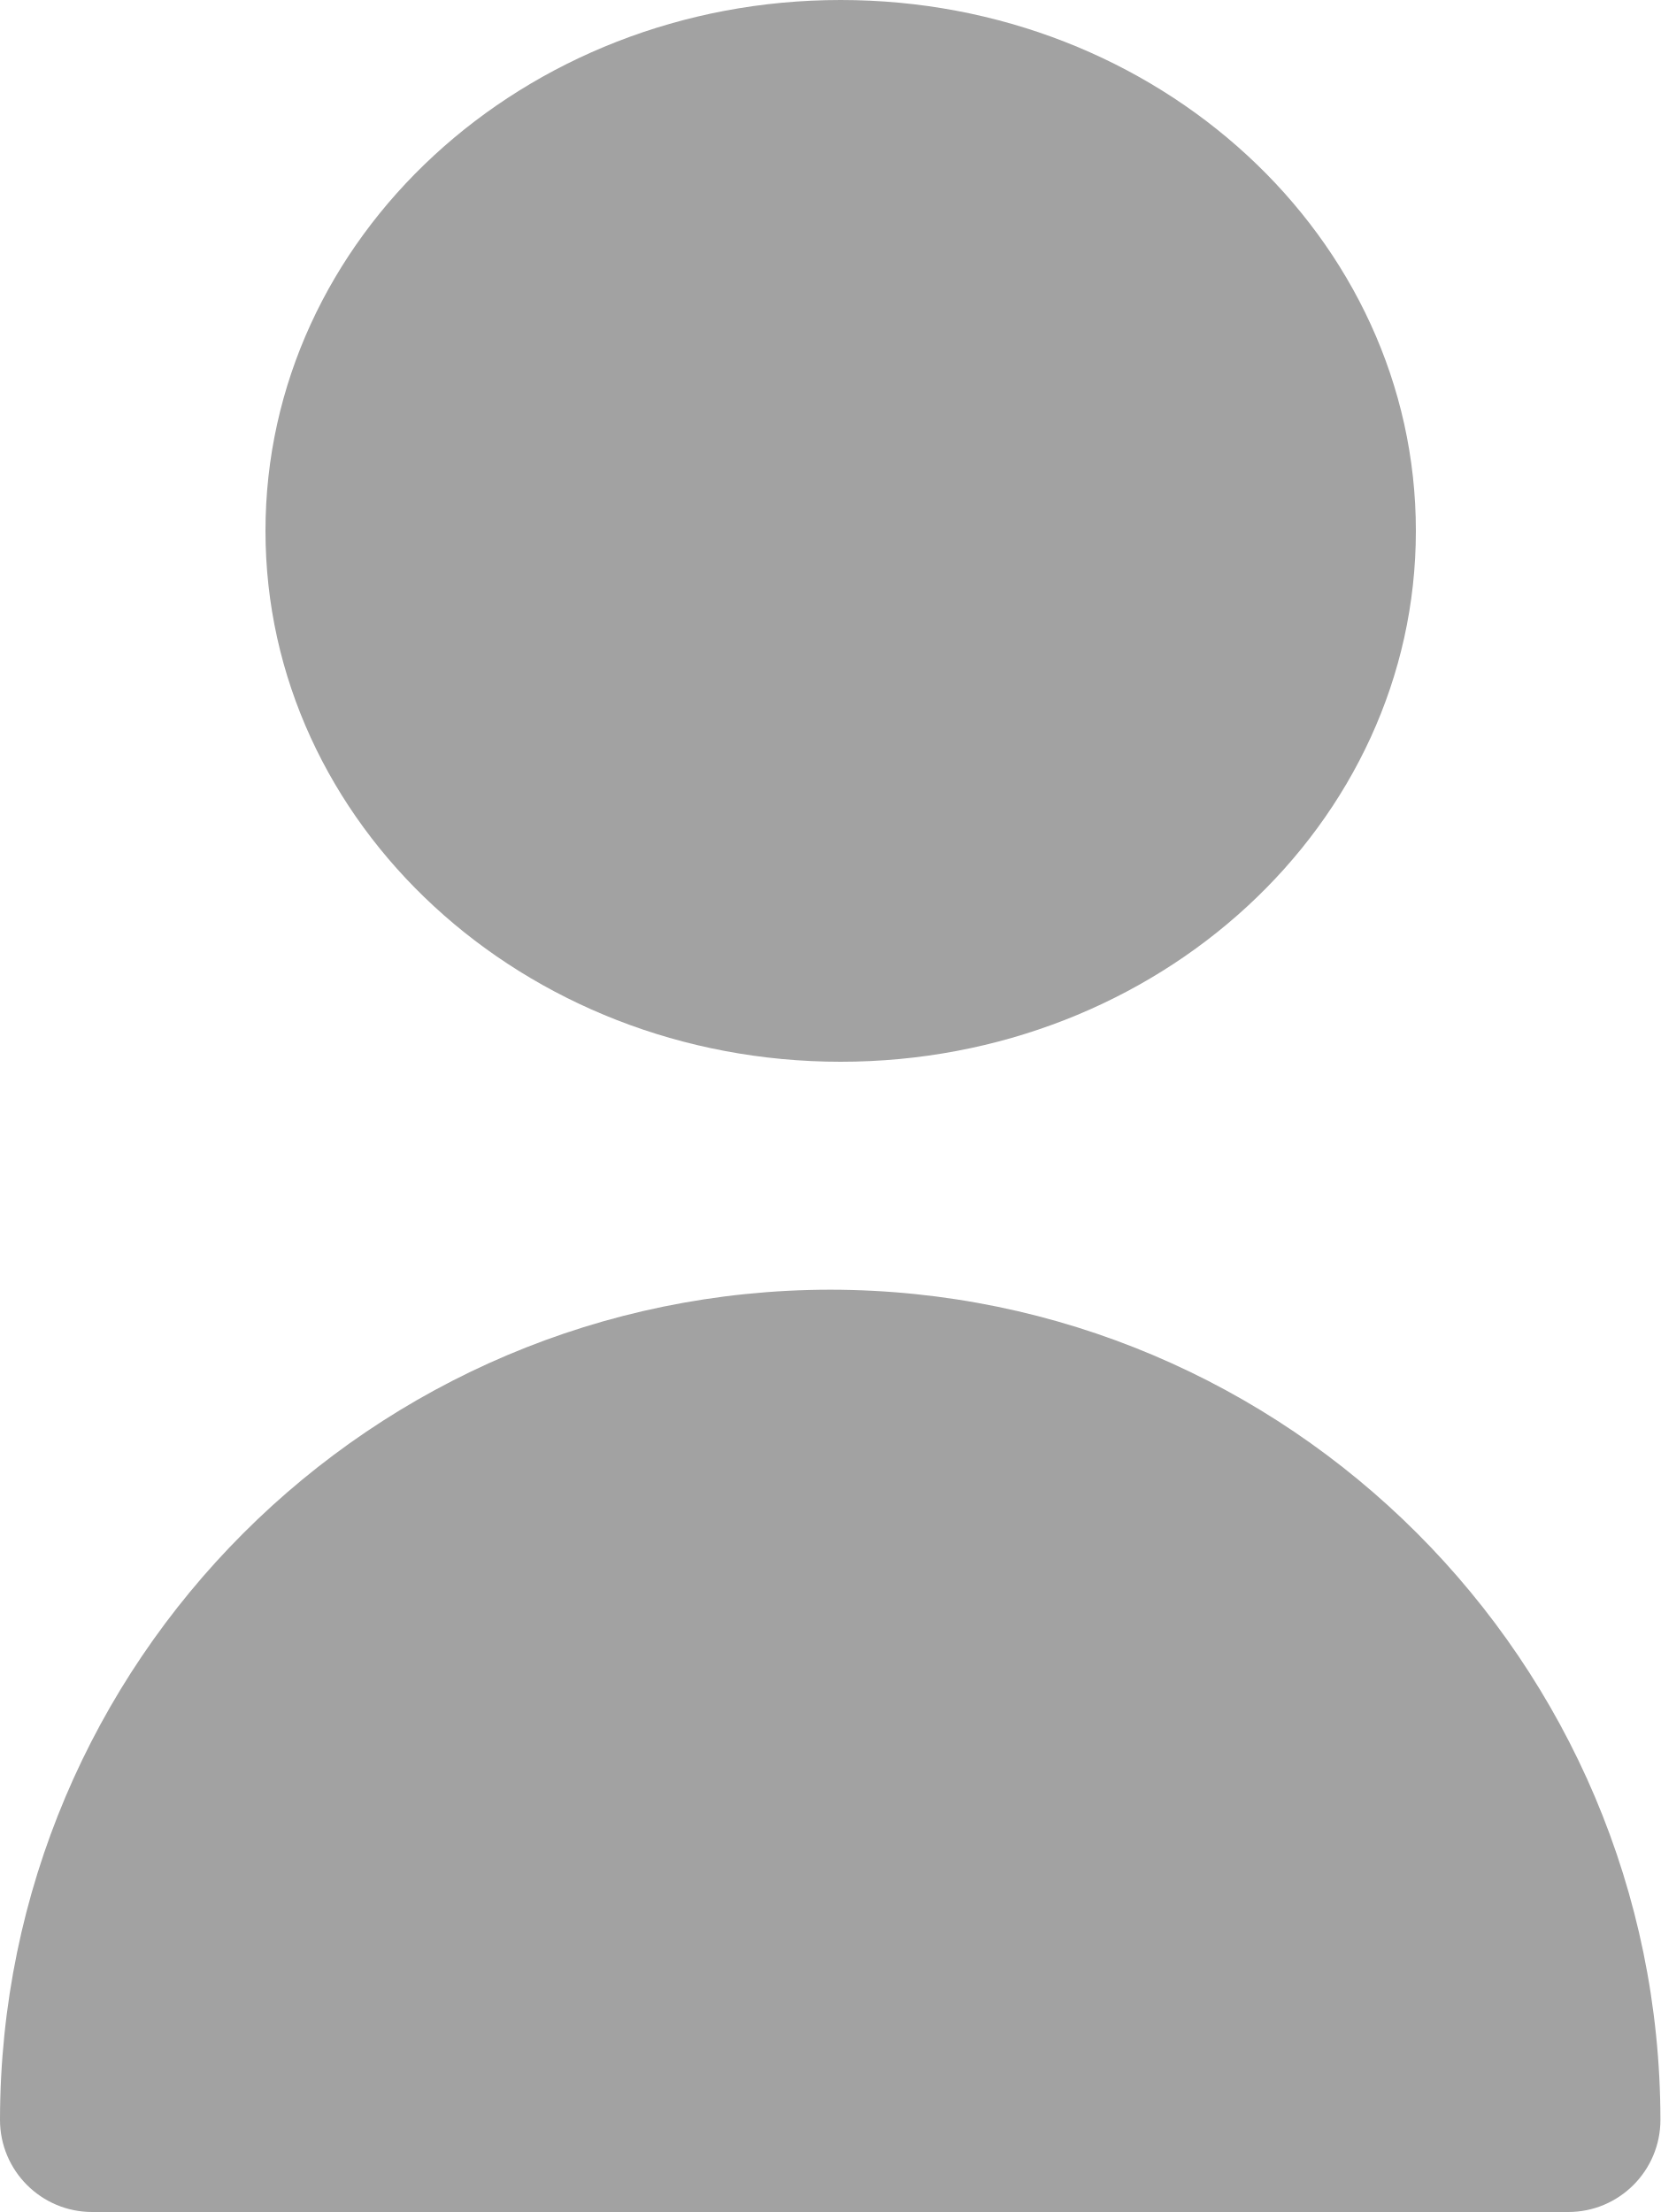
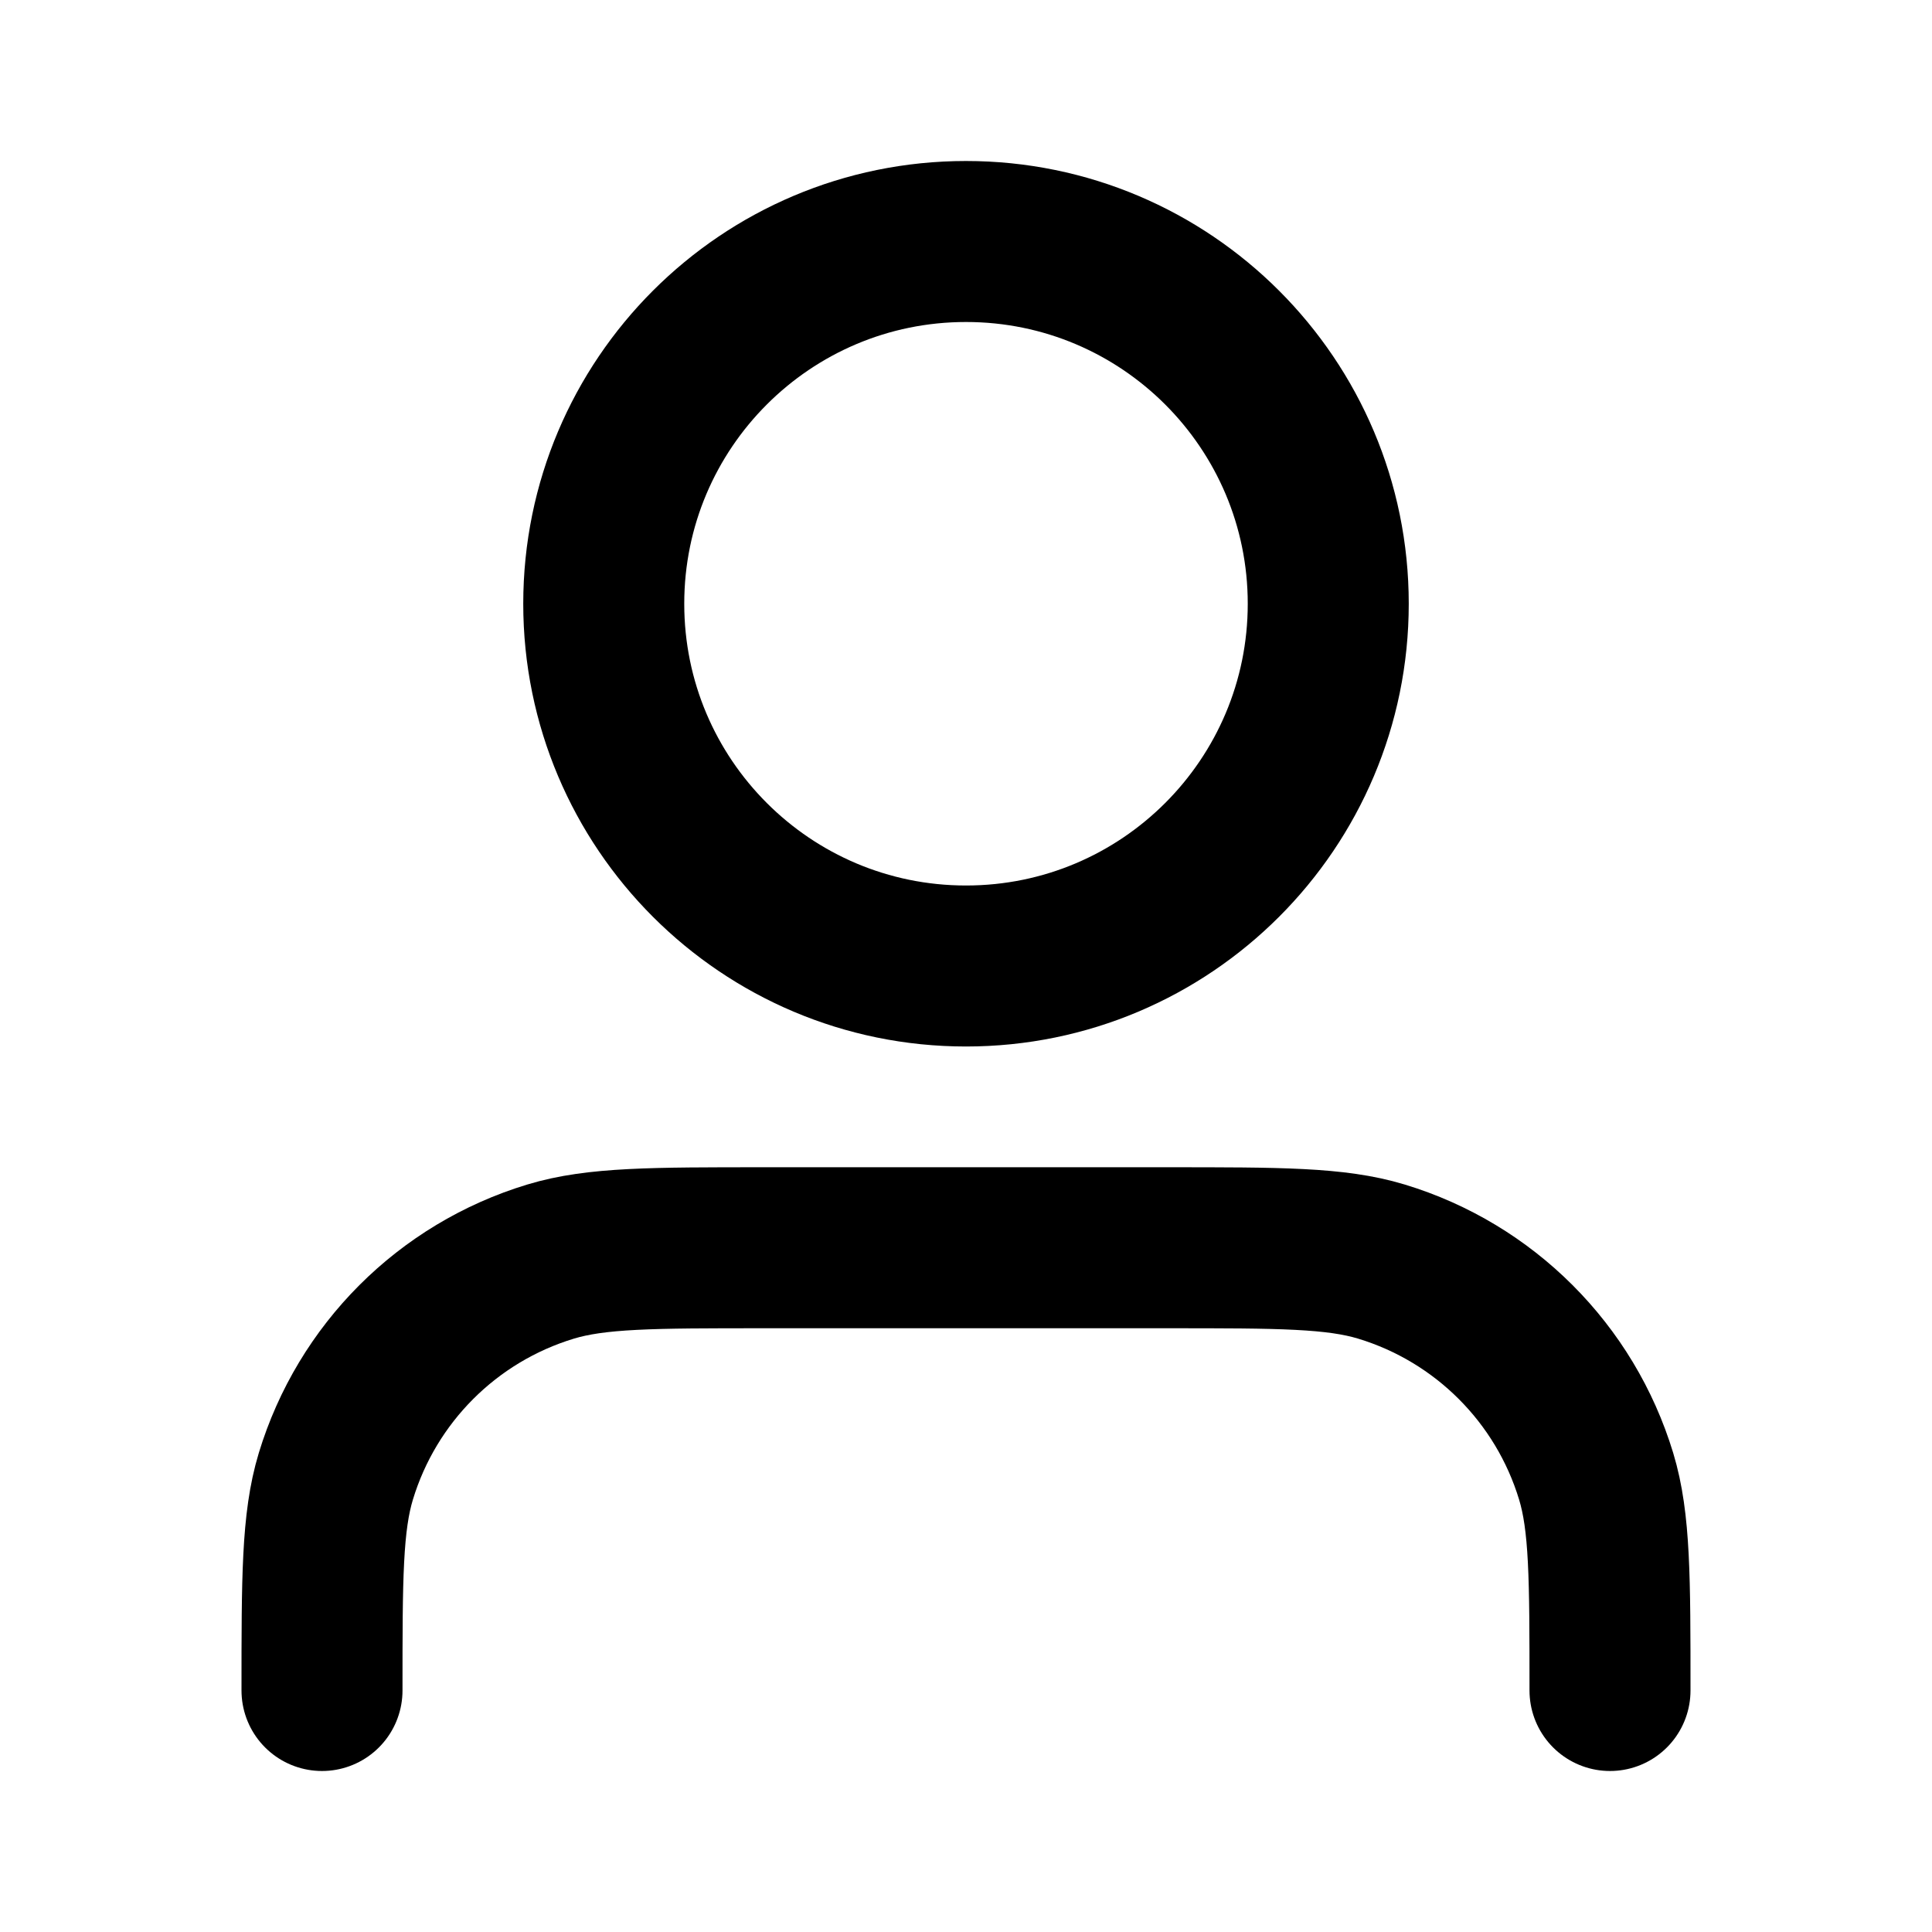
- <svg xmlns="http://www.w3.org/2000/svg" width="18.014" height="24" viewBox="0 0 18.014 24">
-   <g id="user" transform="translate(-64 -0.019)">
-     <ellipse id="Ellipse_294" data-name="Ellipse 294" cx="6.24" cy="5.76" rx="6.24" ry="5.76" transform="translate(66.88 0.019)" fill="#a2a2a2" />
-     <path id="Path_1539" data-name="Path 1539" d="M73.007,298.667A9.017,9.017,0,0,0,64,307.674a1,1,0,0,0,1,1H81.013a1,1,0,0,0,1-1A9.017,9.017,0,0,0,73.007,298.667Z" transform="translate(0 -284.655)" fill="#a2a2a2" />
-   </g>
+ <svg xmlns="http://www.w3.org/2000/svg" width="100%" height="100%" viewBox="0 0 24 24" fill="none">
+   <path d="M20 21C20 19.604 20 18.907 19.828 18.339C19.44 17.061 18.439 16.06 17.161 15.672C16.593 15.5 15.896 15.5 14.5 15.5H9.5C8.104 15.5 7.407 15.5 6.839 15.672C5.56 16.06 4.56 17.061 4.172 18.339C4 18.907 4 19.604 4 21M16.5 7.5C16.5 9.985 14.485 12 12 12C9.515 12 7.5 9.985 7.5 7.5C7.5 5.015 9.515 3 12 3C14.485 3 16.5 5.015 16.5 7.5Z" stroke="currentColor" stroke-width="2" stroke-linecap="round" stroke-linejoin="round" />
</svg>
